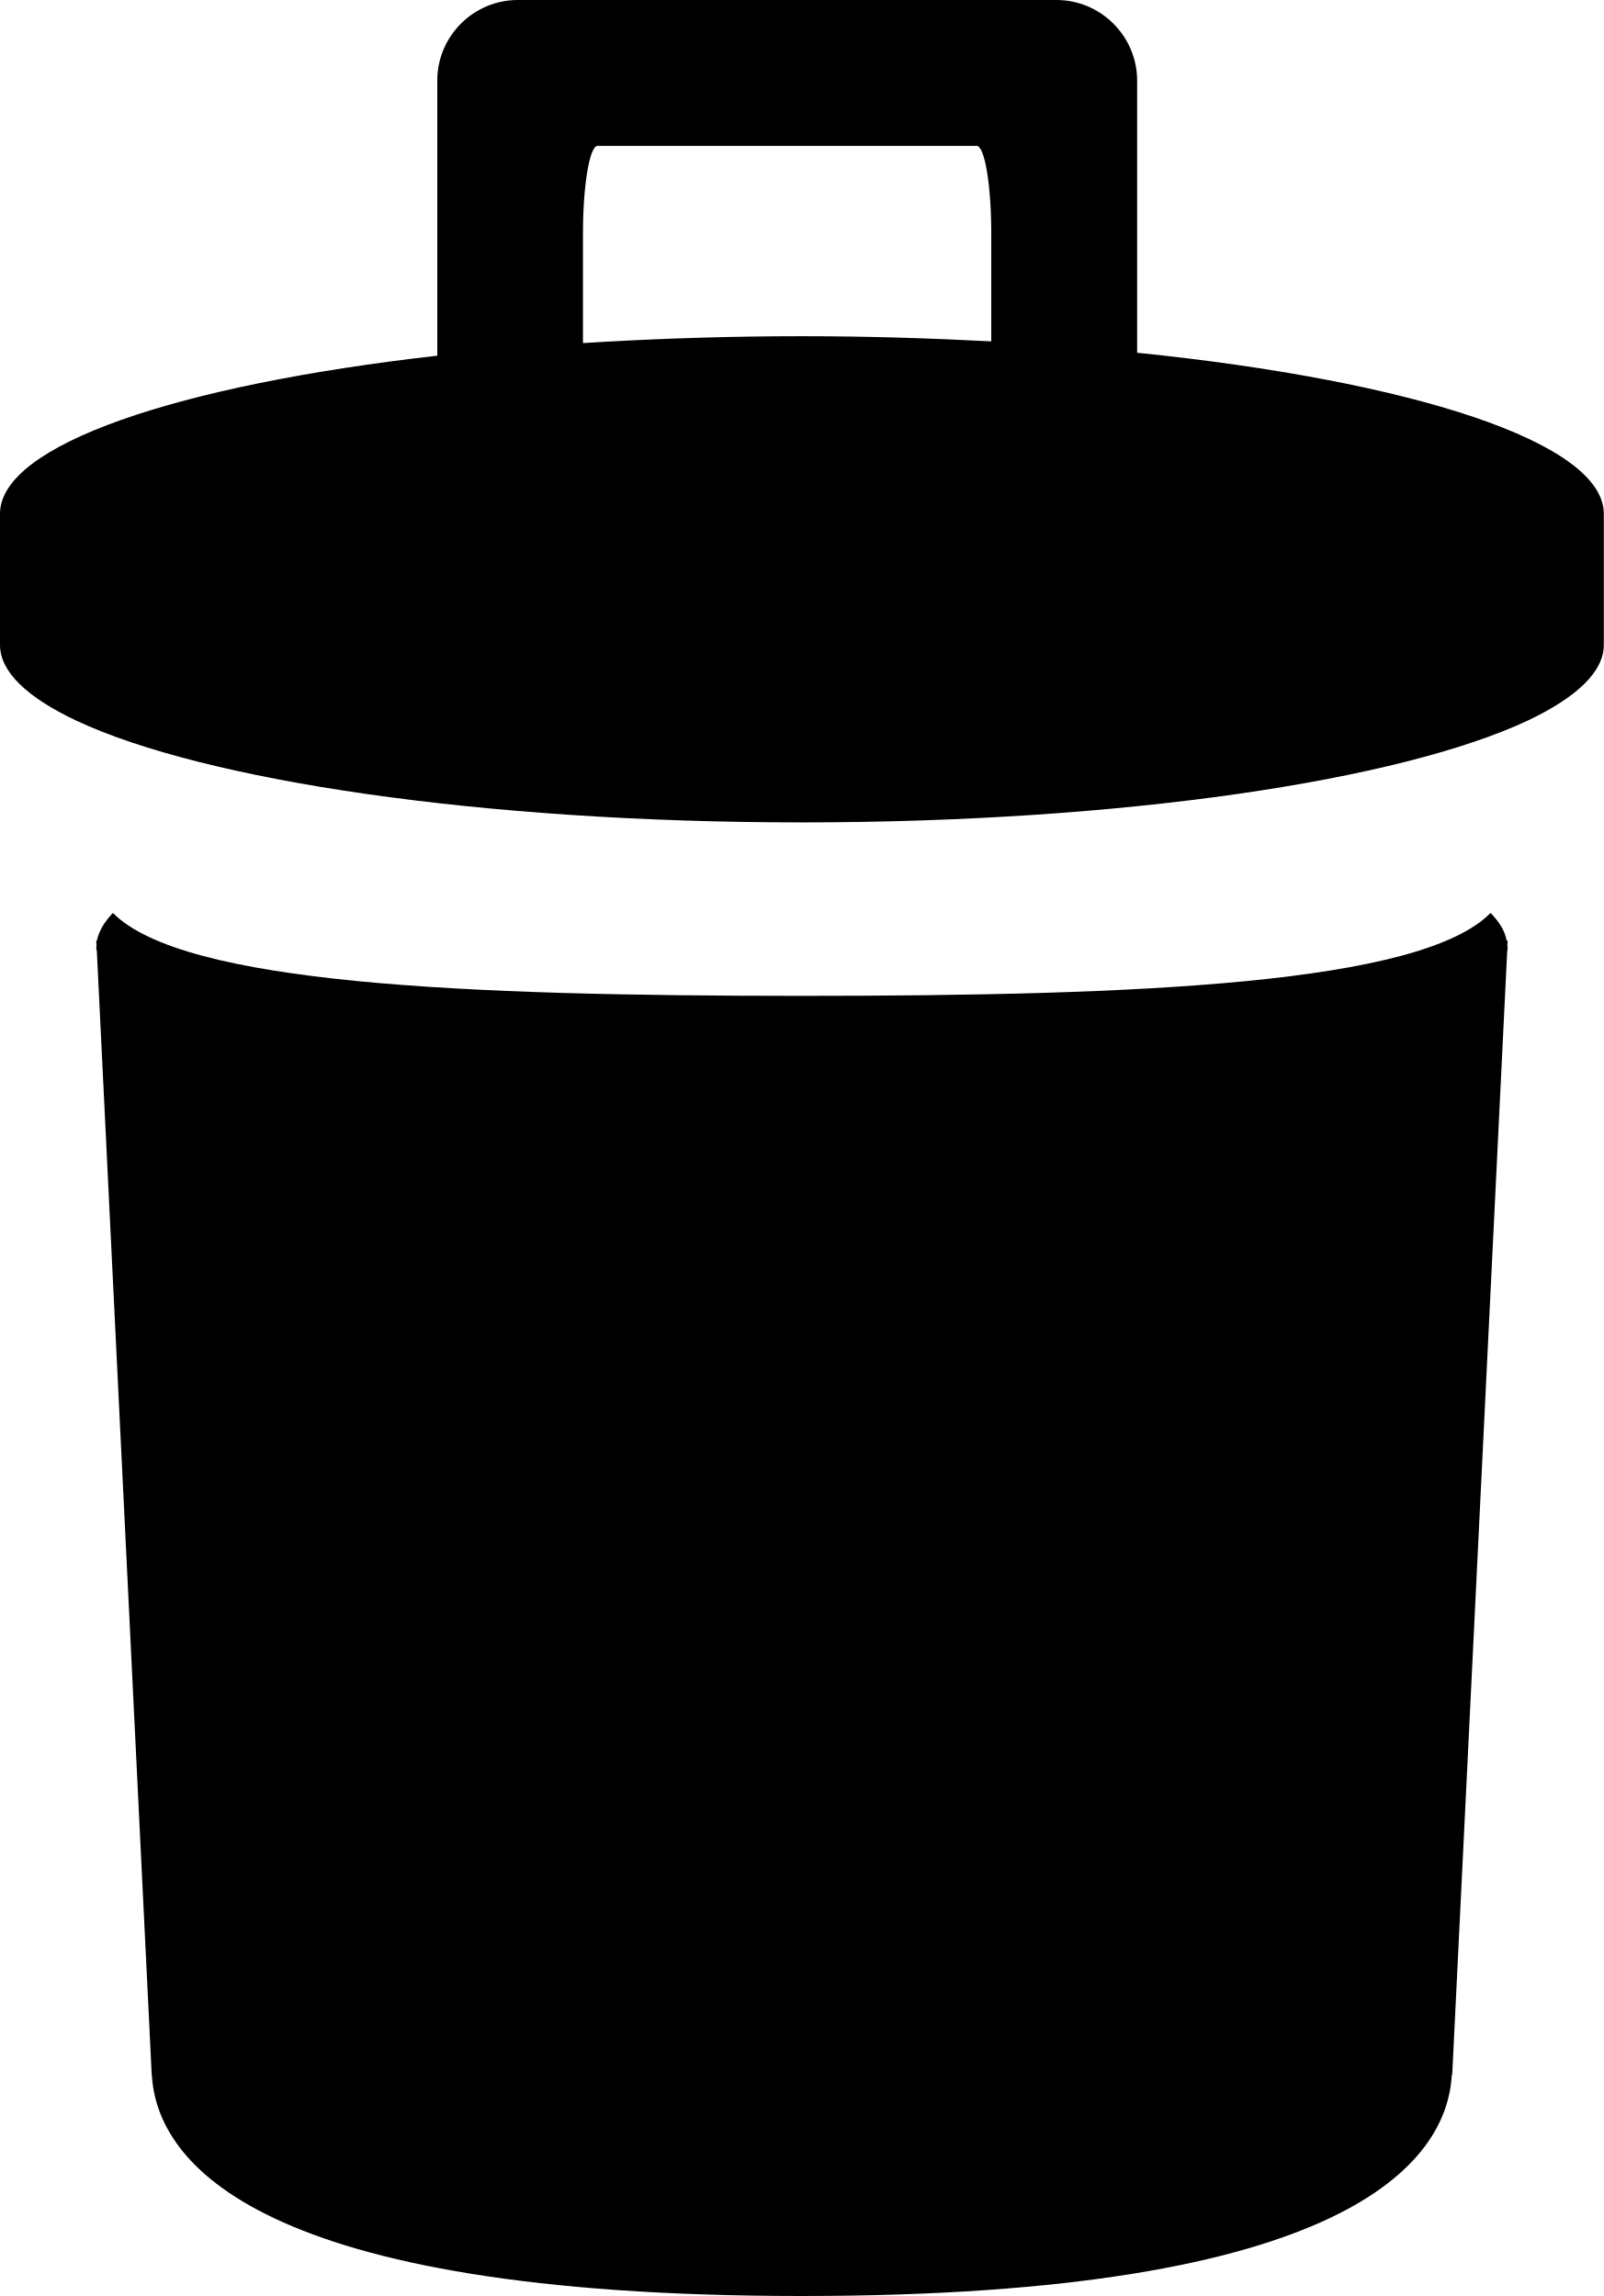
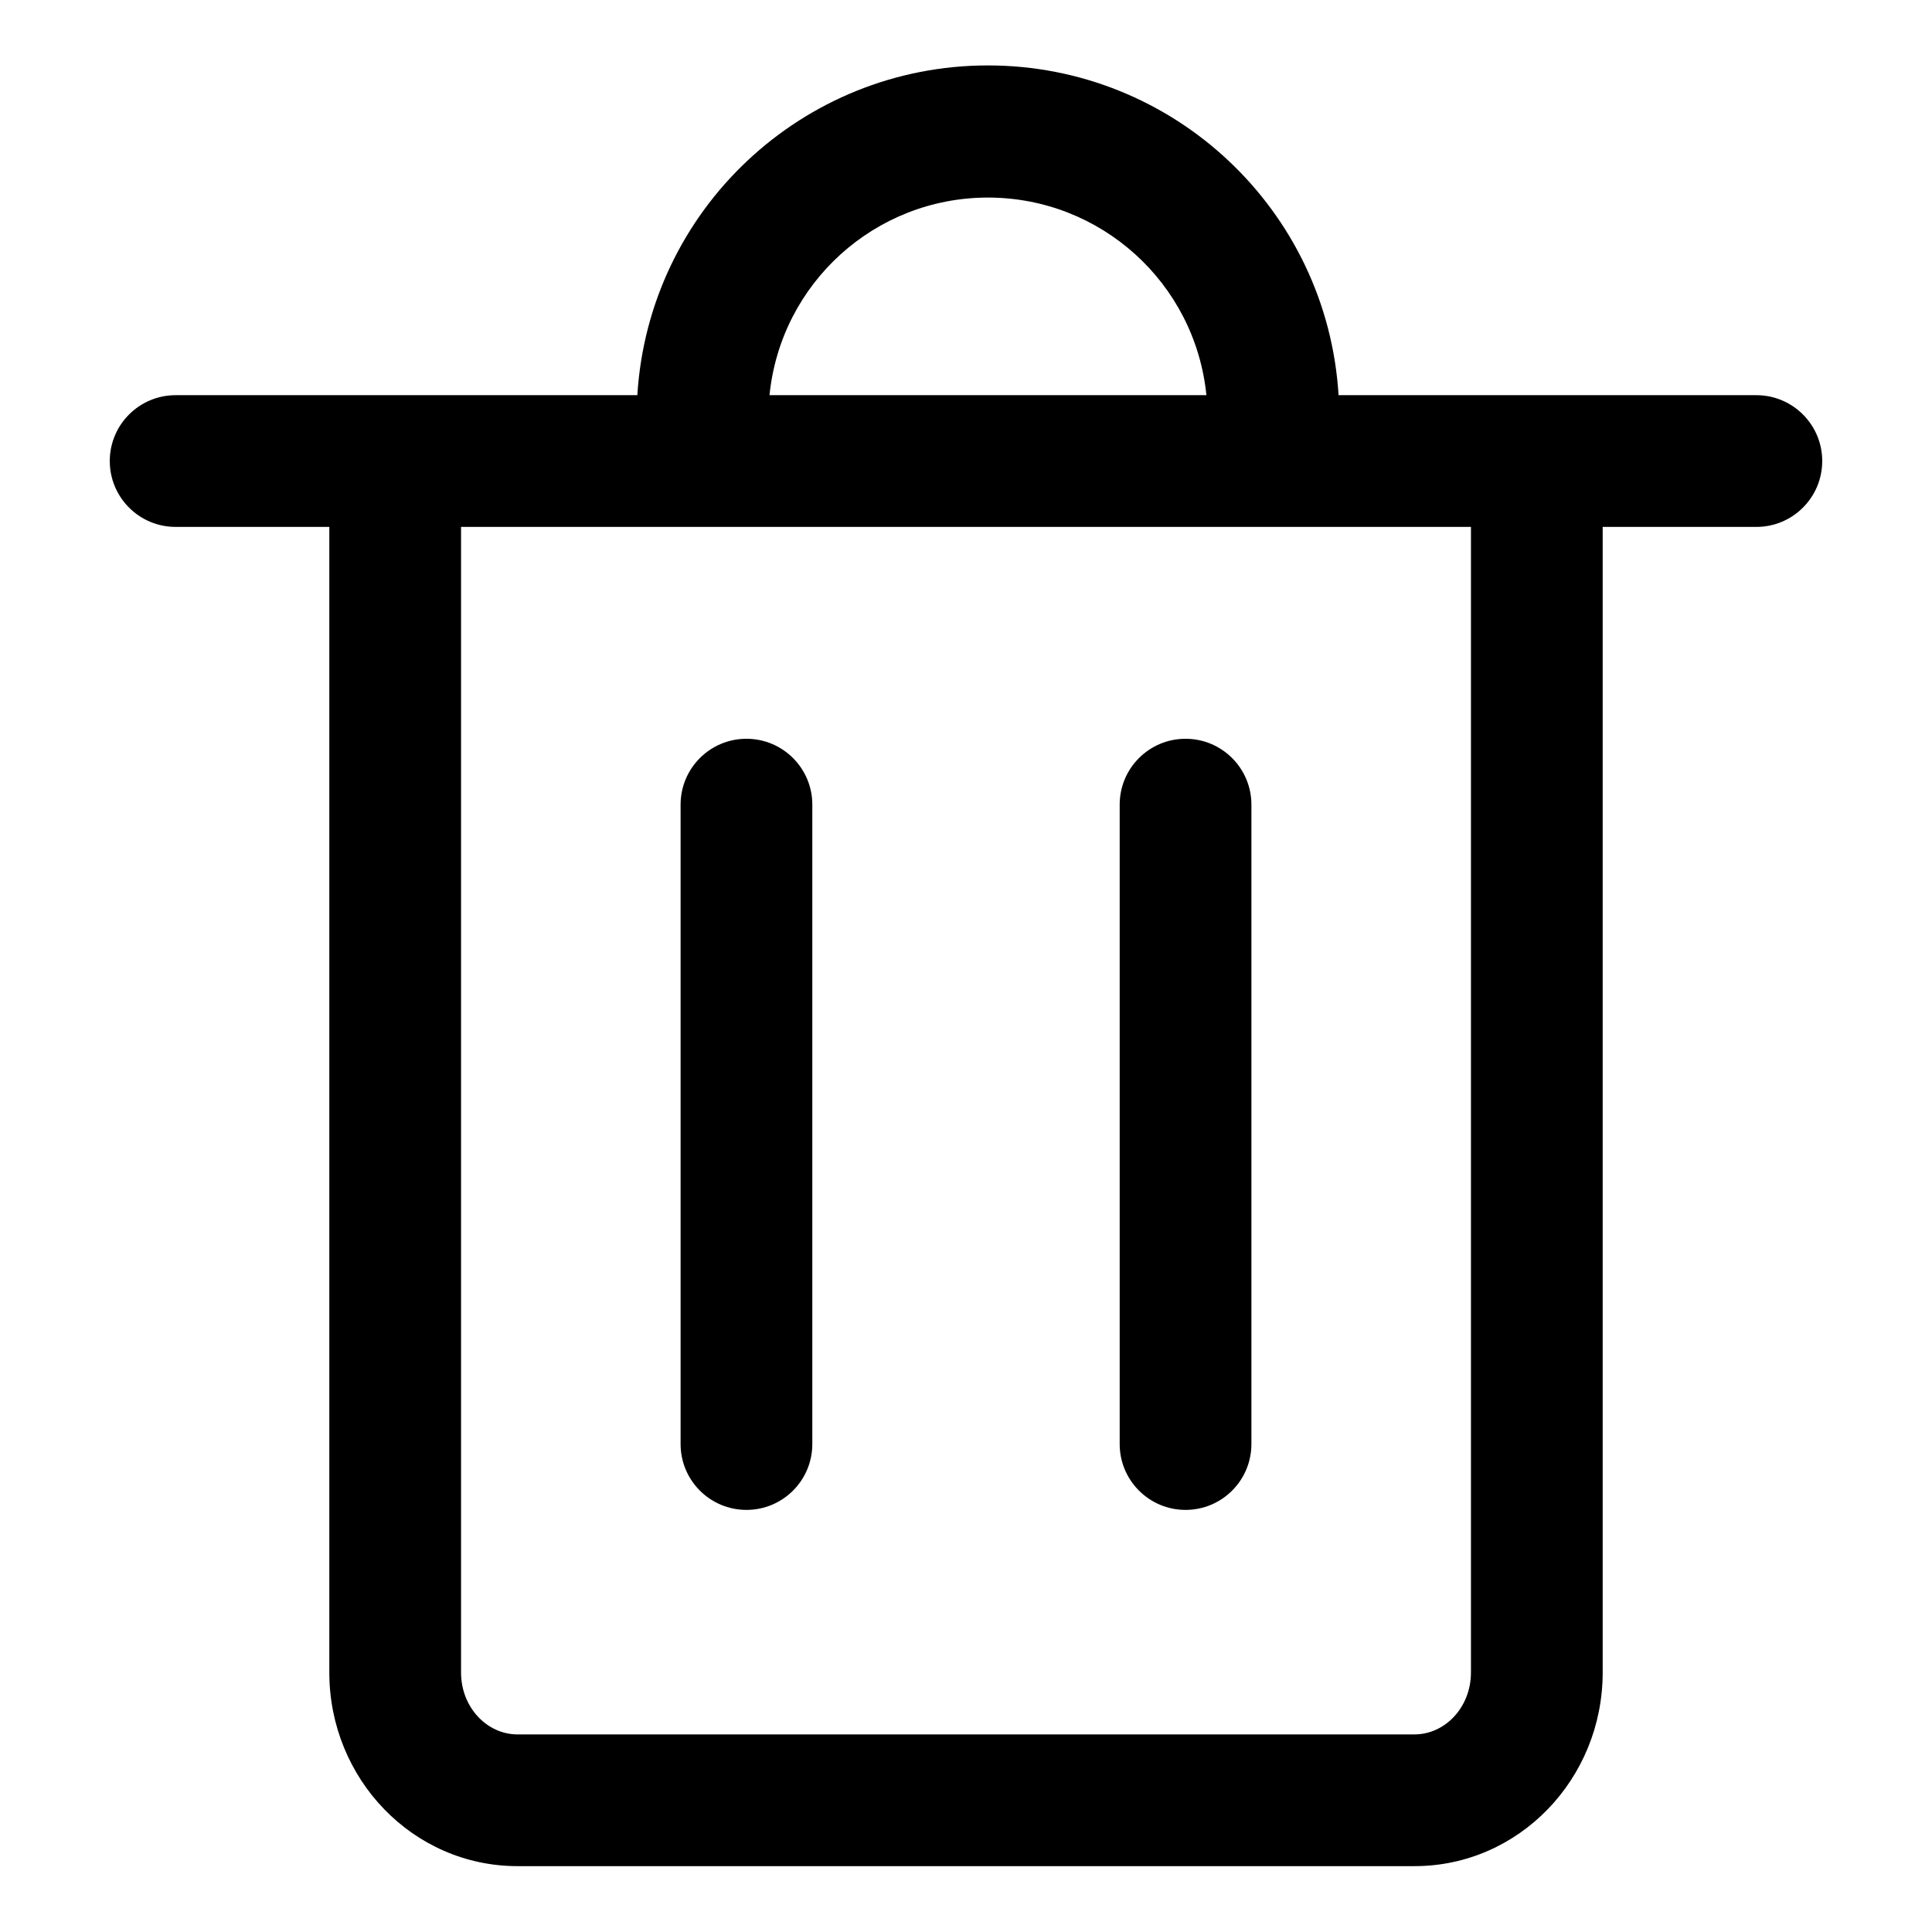
- <svg xmlns="http://www.w3.org/2000/svg" viewBox="0 0 78.335 112.176">
-   <path fill="#000000" d="M73.641,45.957l-0.021,0.252c0,0.032,0.021,0.06,0.021,0.088c0,0.065-0.022,0.126-0.026,0.191l-2.685,54.878H70.91  c-0.231,4.304-5.166,10.81-31.748,10.81c-26.58,0-31.509-6.506-31.746-10.81H7.41L4.731,46.488c-0.009-0.06-0.028-0.126-0.028-0.191  c0-0.032,0.01-0.06,0.01-0.088l-0.01-0.252h0.028c0.099-0.466,0.364-0.919,0.784-1.353c3.439,3.477,17.191,4.051,33.646,4.051  s30.221-0.574,33.642-4.051c0.426,0.434,0.711,0.887,0.784,1.353H73.641z M78.335,25.102v6.407c0,1.316-1.34,2.567-3.715,3.696  c-6.266,2.936-19.777,4.975-35.459,4.975c-15.666,0-29.189-2.039-35.442-4.975C1.33,34.075,0,32.825,0,31.509v-6.407  c0-3.374,8.681-6.286,21.359-7.724V3.929c0-2.16,1.768-3.929,3.93-3.929h26.314c2.164,0,3.938,1.773,3.938,3.938v13.296  C68.98,18.606,78.333,21.611,78.335,25.102z M48.416,11.395c0-2.348-0.321-4.27-0.715-4.27c-0.393,0-2.641,0-4.979,0h-8.545  c-2.352,0-4.592,0-4.989,0c-0.388,0-0.714,1.922-0.714,4.27v5.367l1.083-0.065c3.067-0.173,6.286-0.27,9.595-0.271  c3.202,0,6.292,0.098,9.264,0.252V11.395z" />
+ <svg xmlns="http://www.w3.org/2000/svg" class="icon" viewBox="0 0 1024 1024" version="1.1">
+   <g fill="#000000">
+     <path d="M709.469 209.455H930.909a34.909 34.909 0 0 1 0 69.818h-81.455v607.185c0 56.367-44.311 102.633-99.747 102.633H274.292c-55.436 0-99.747-46.266-99.747-102.633V279.273H93.091a34.909 34.909 0 0 1 0-69.818h244.713a186.182 186.182 0 0 1 371.665 0z m-70.051 0a116.364 116.364 0 0 0-231.564 0h231.564z m140.218 69.818h-535.273v607.185c0 18.455 13.731 32.815 29.929 32.815h475.415c16.175 0 29.929-14.359 29.929-32.815V279.273z m-418.909 147.2a34.909 34.909 0 0 1 69.818 0v338.897a34.909 34.909 0 0 1-69.818 0V426.473z m232.727 0a34.909 34.909 0 0 1 69.818 0v338.897a34.909 34.909 0 0 1-69.818 0V426.473z" />
+   </g>
</svg>
